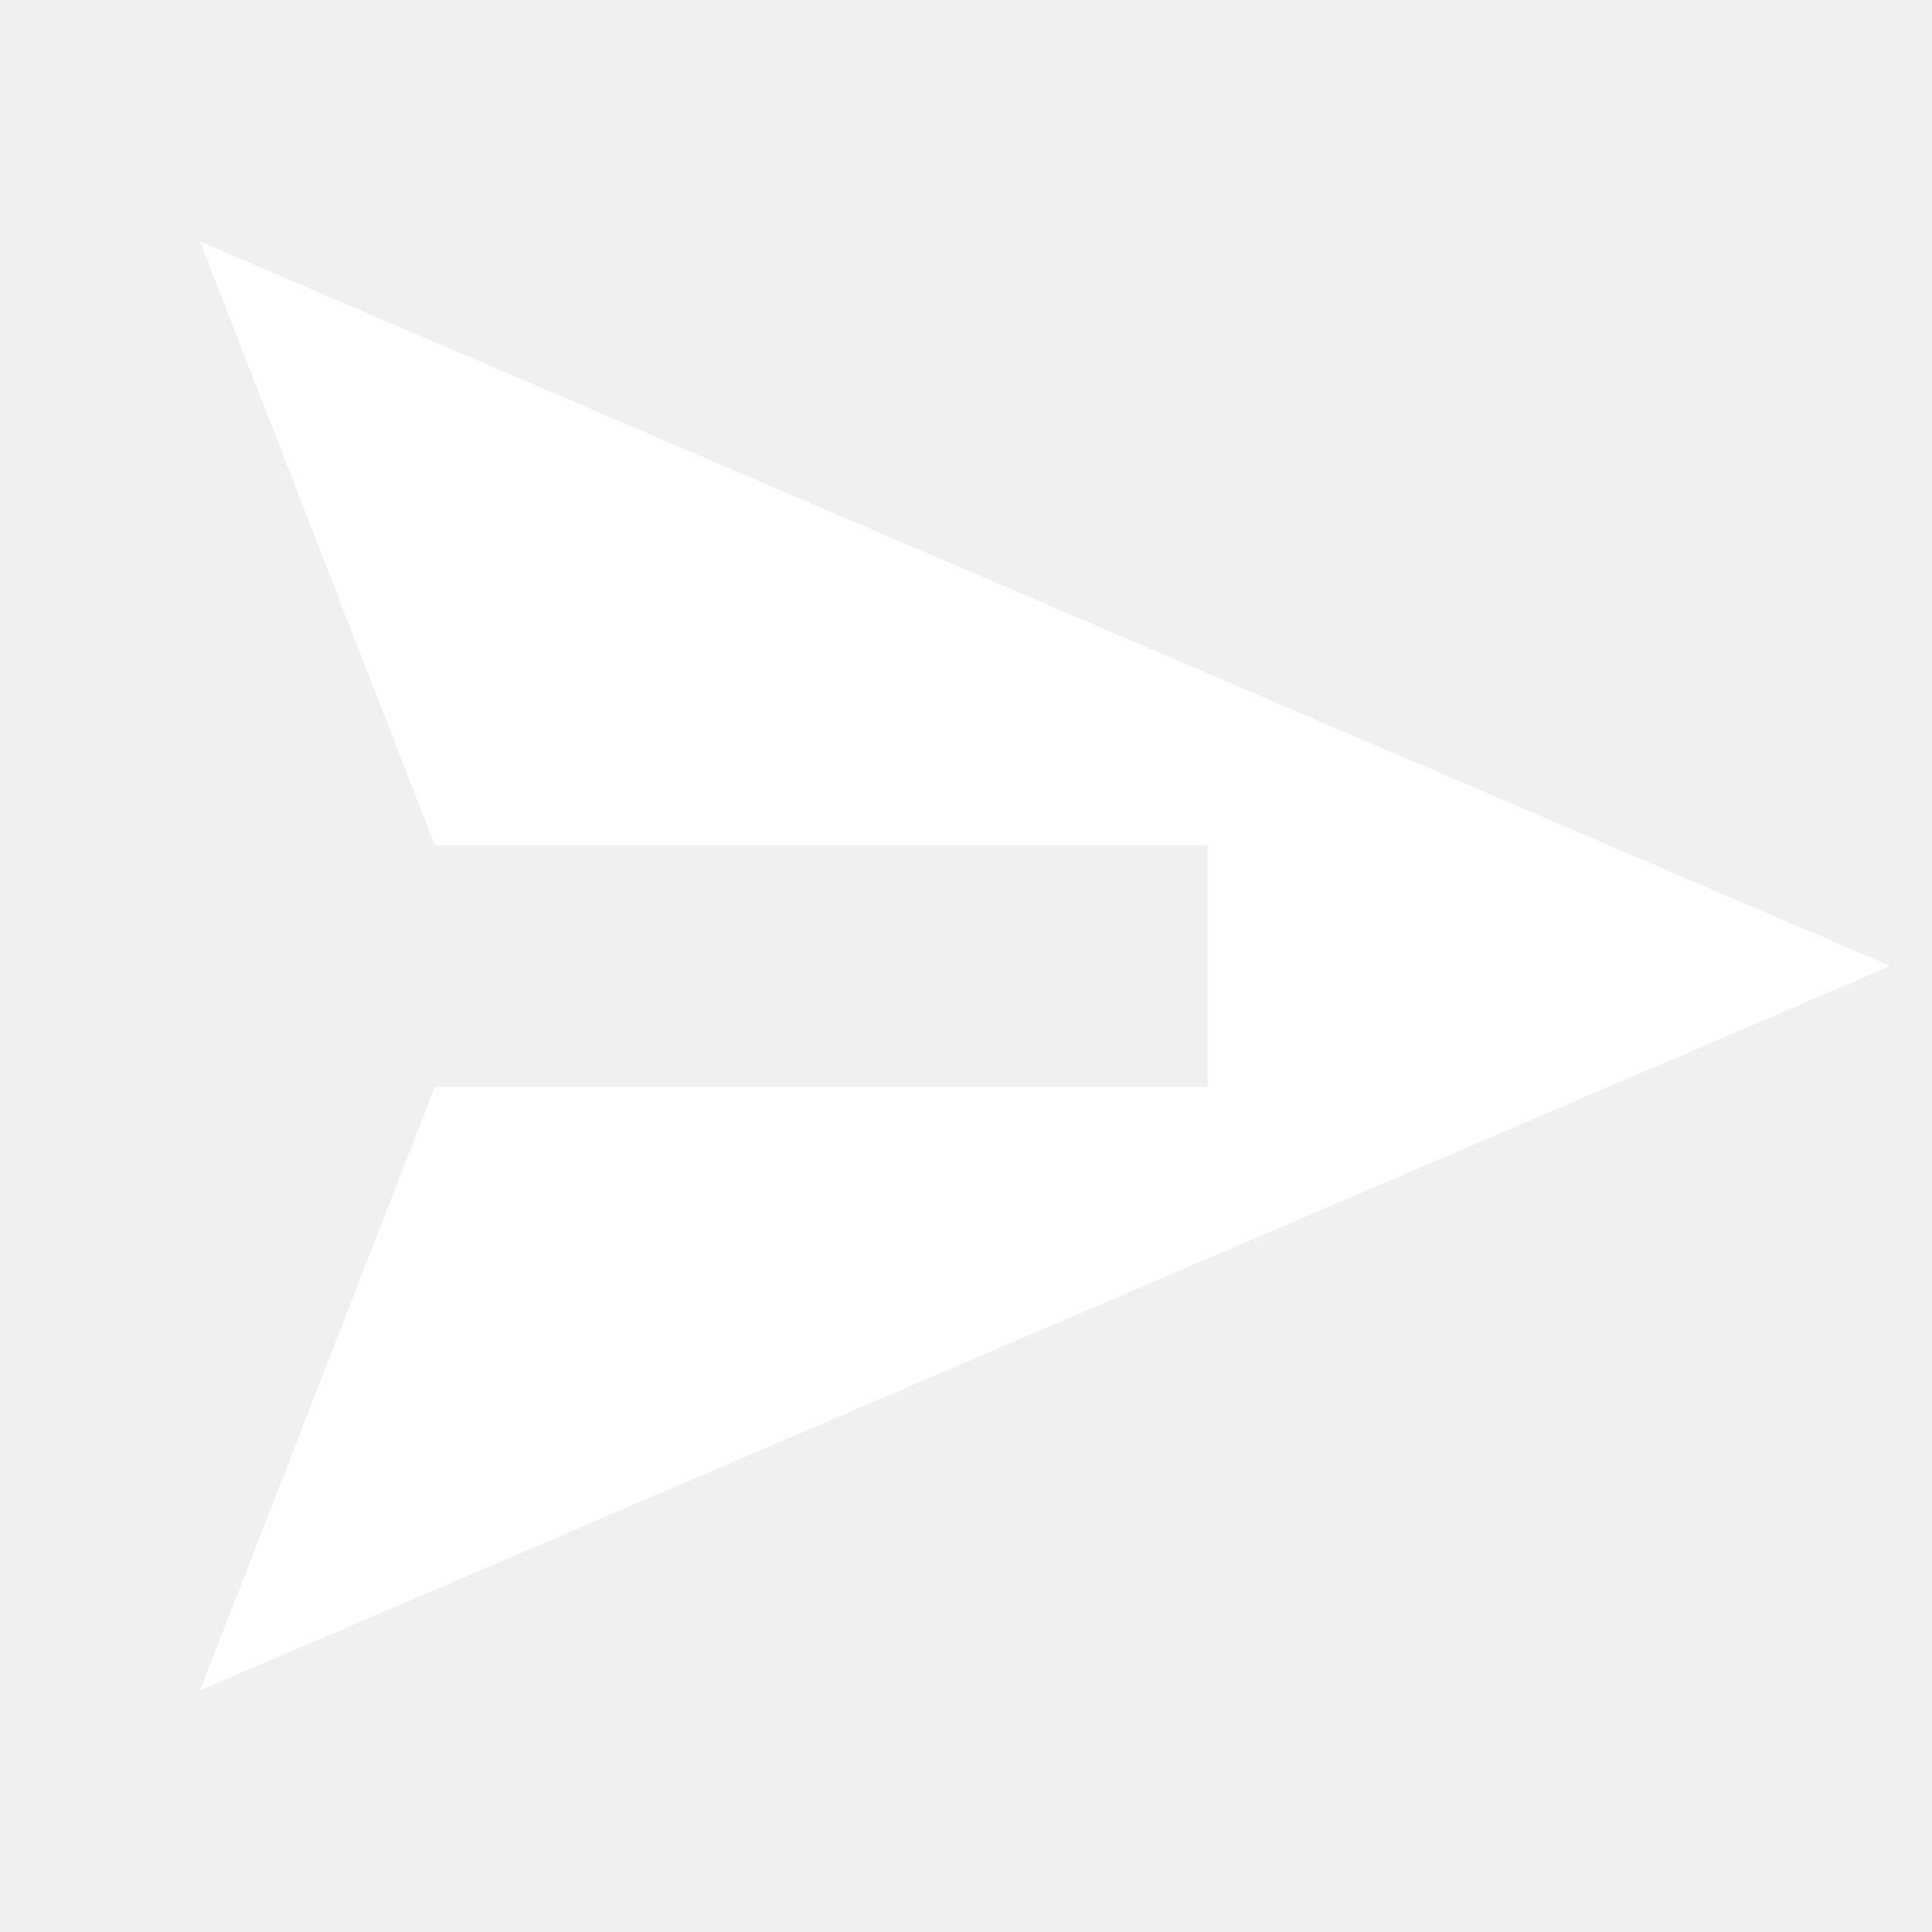
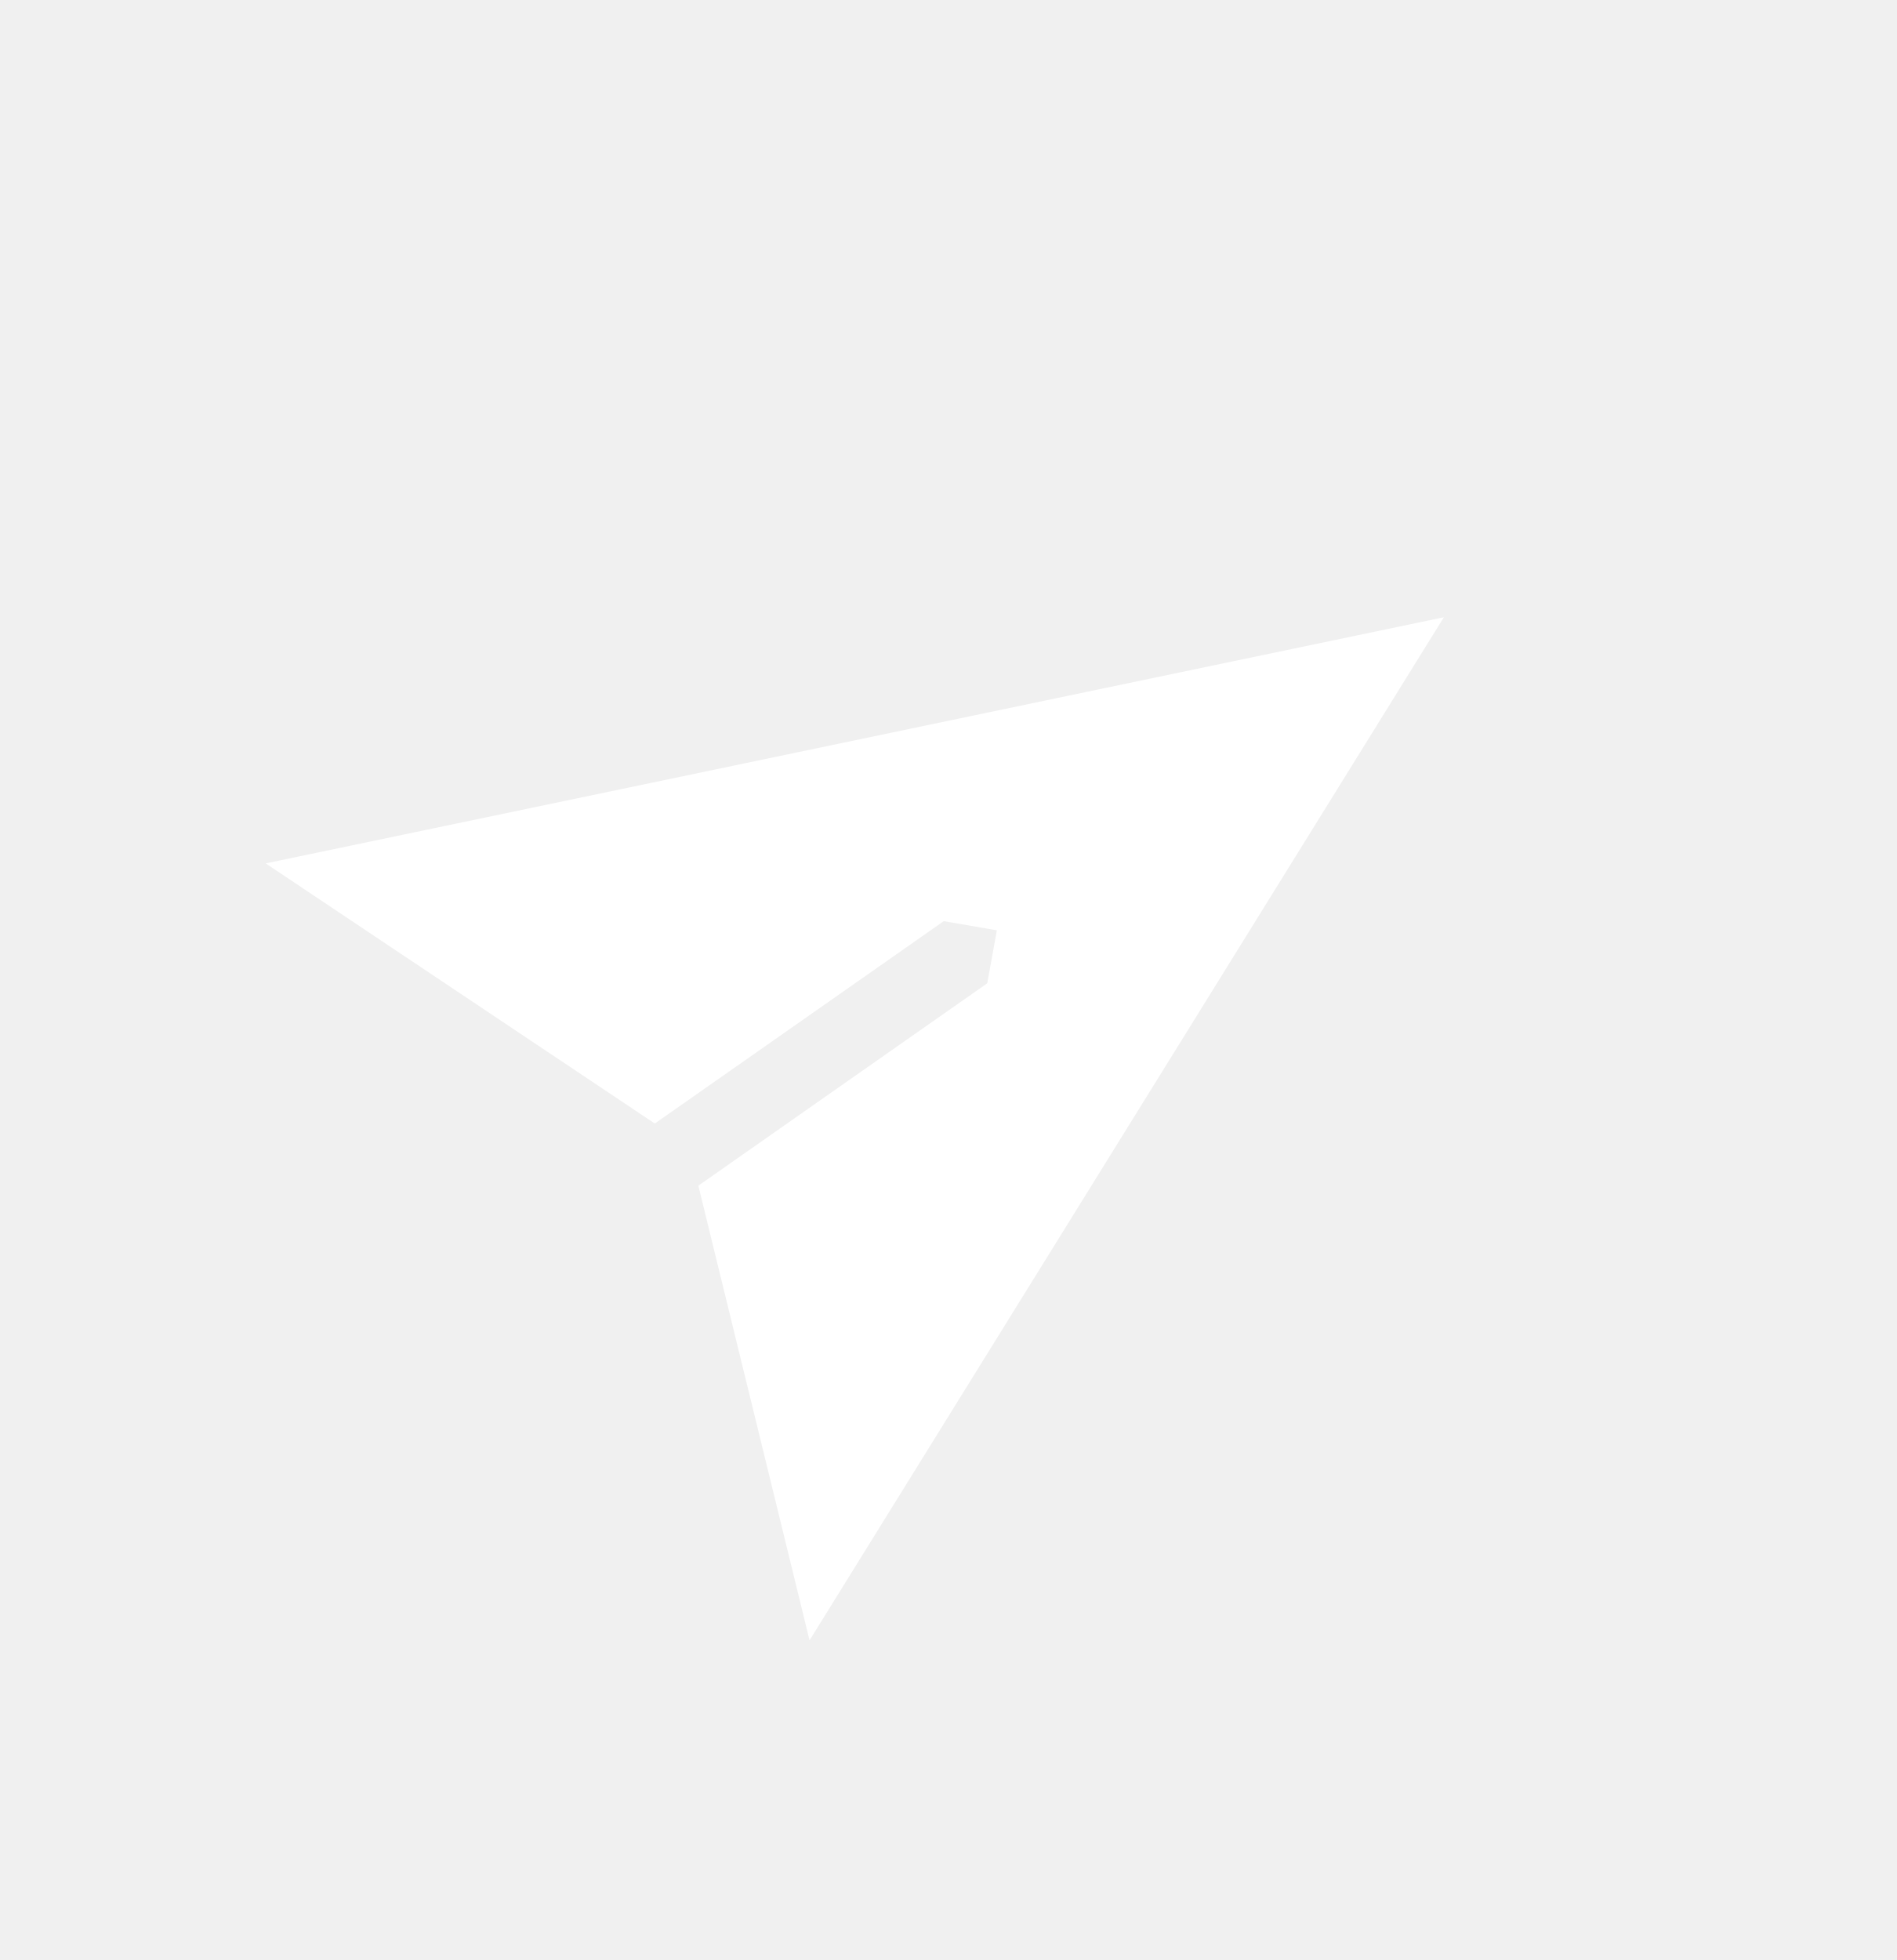
- <svg xmlns="http://www.w3.org/2000/svg" width="16" height="16" viewBox="0 0 16 16" fill="none">
-   <path fill-rule="evenodd" clip-rule="evenodd" d="M1.656 14L15.656 8L1.656 2L3.601 7L10 7L10 9L3.601 9L1.656 14Z" fill="white" />
+ <svg xmlns="http://www.w3.org/2000/svg" width="30" height="31" viewBox="0 0 30 31" fill="none">
+   <path fill-rule="evenodd" clip-rule="evenodd" d="M12.806 25.944L22.84 9.763L4.203 13.656L10.358 17.77L12.233 16.457L14.929 14.569L15.769 14.714L15.617 15.552L12.921 17.44L11.047 18.753L12.806 25.944Z" fill="white" />
</svg>
